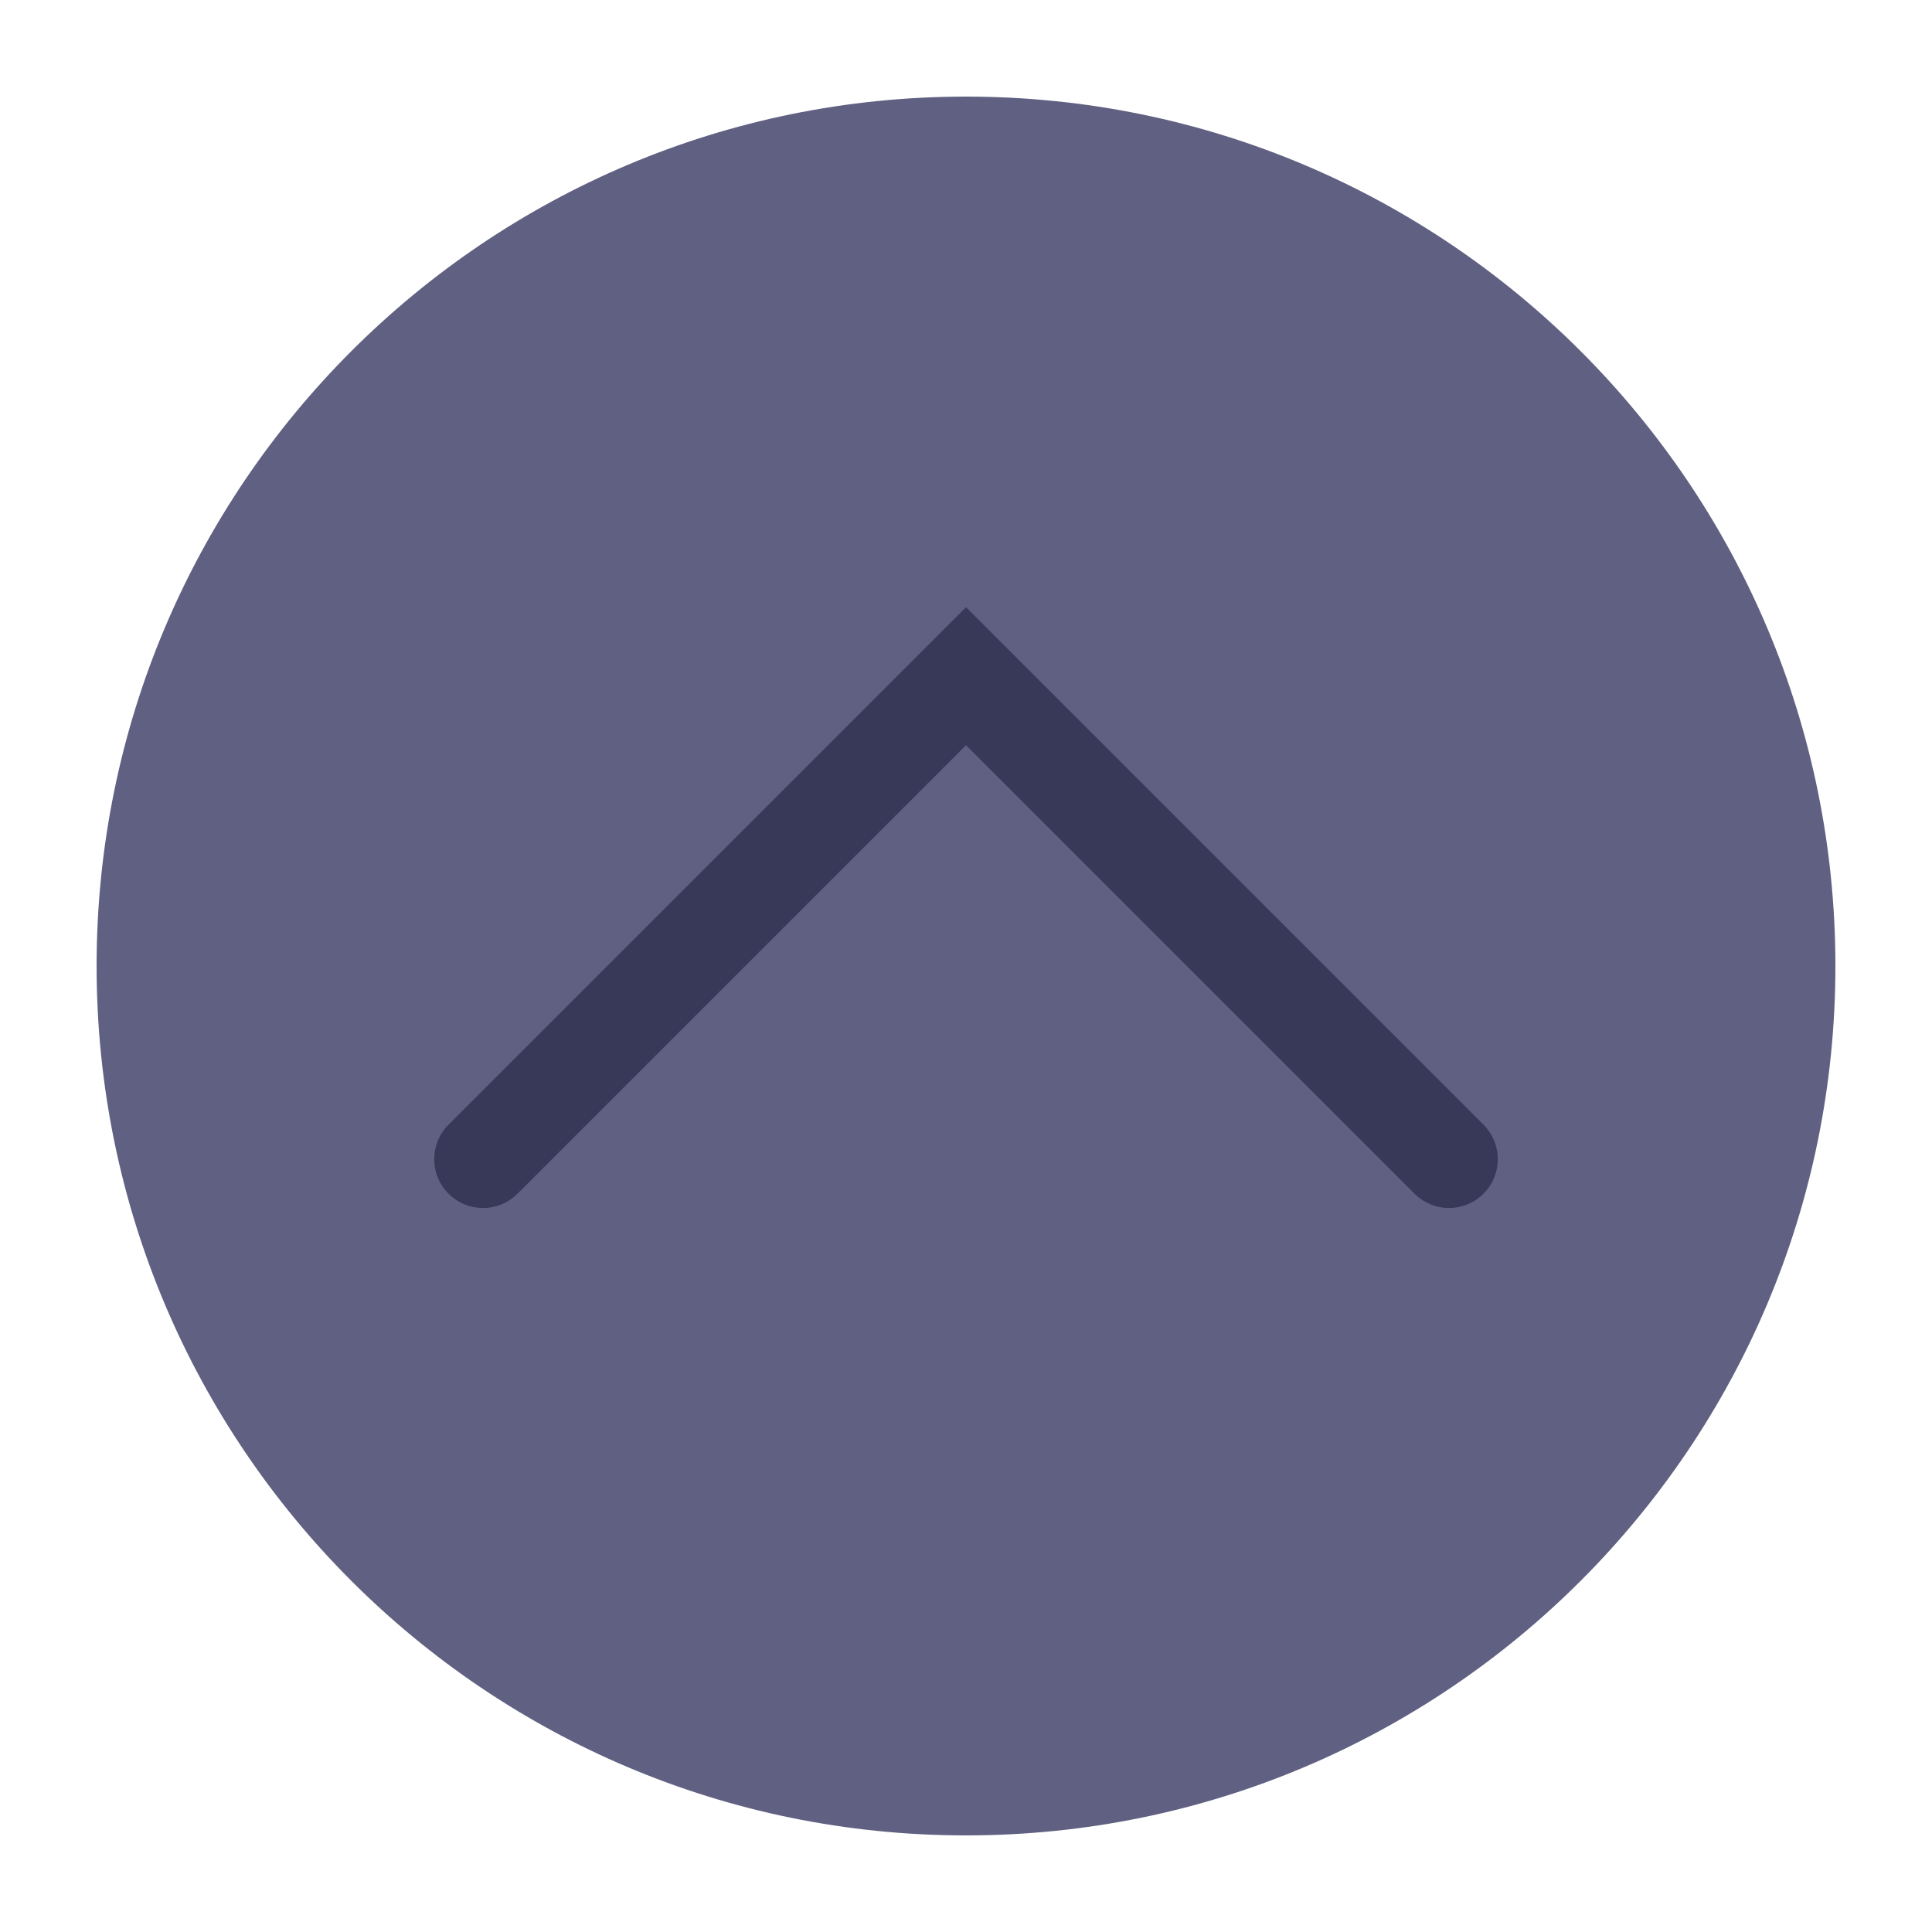
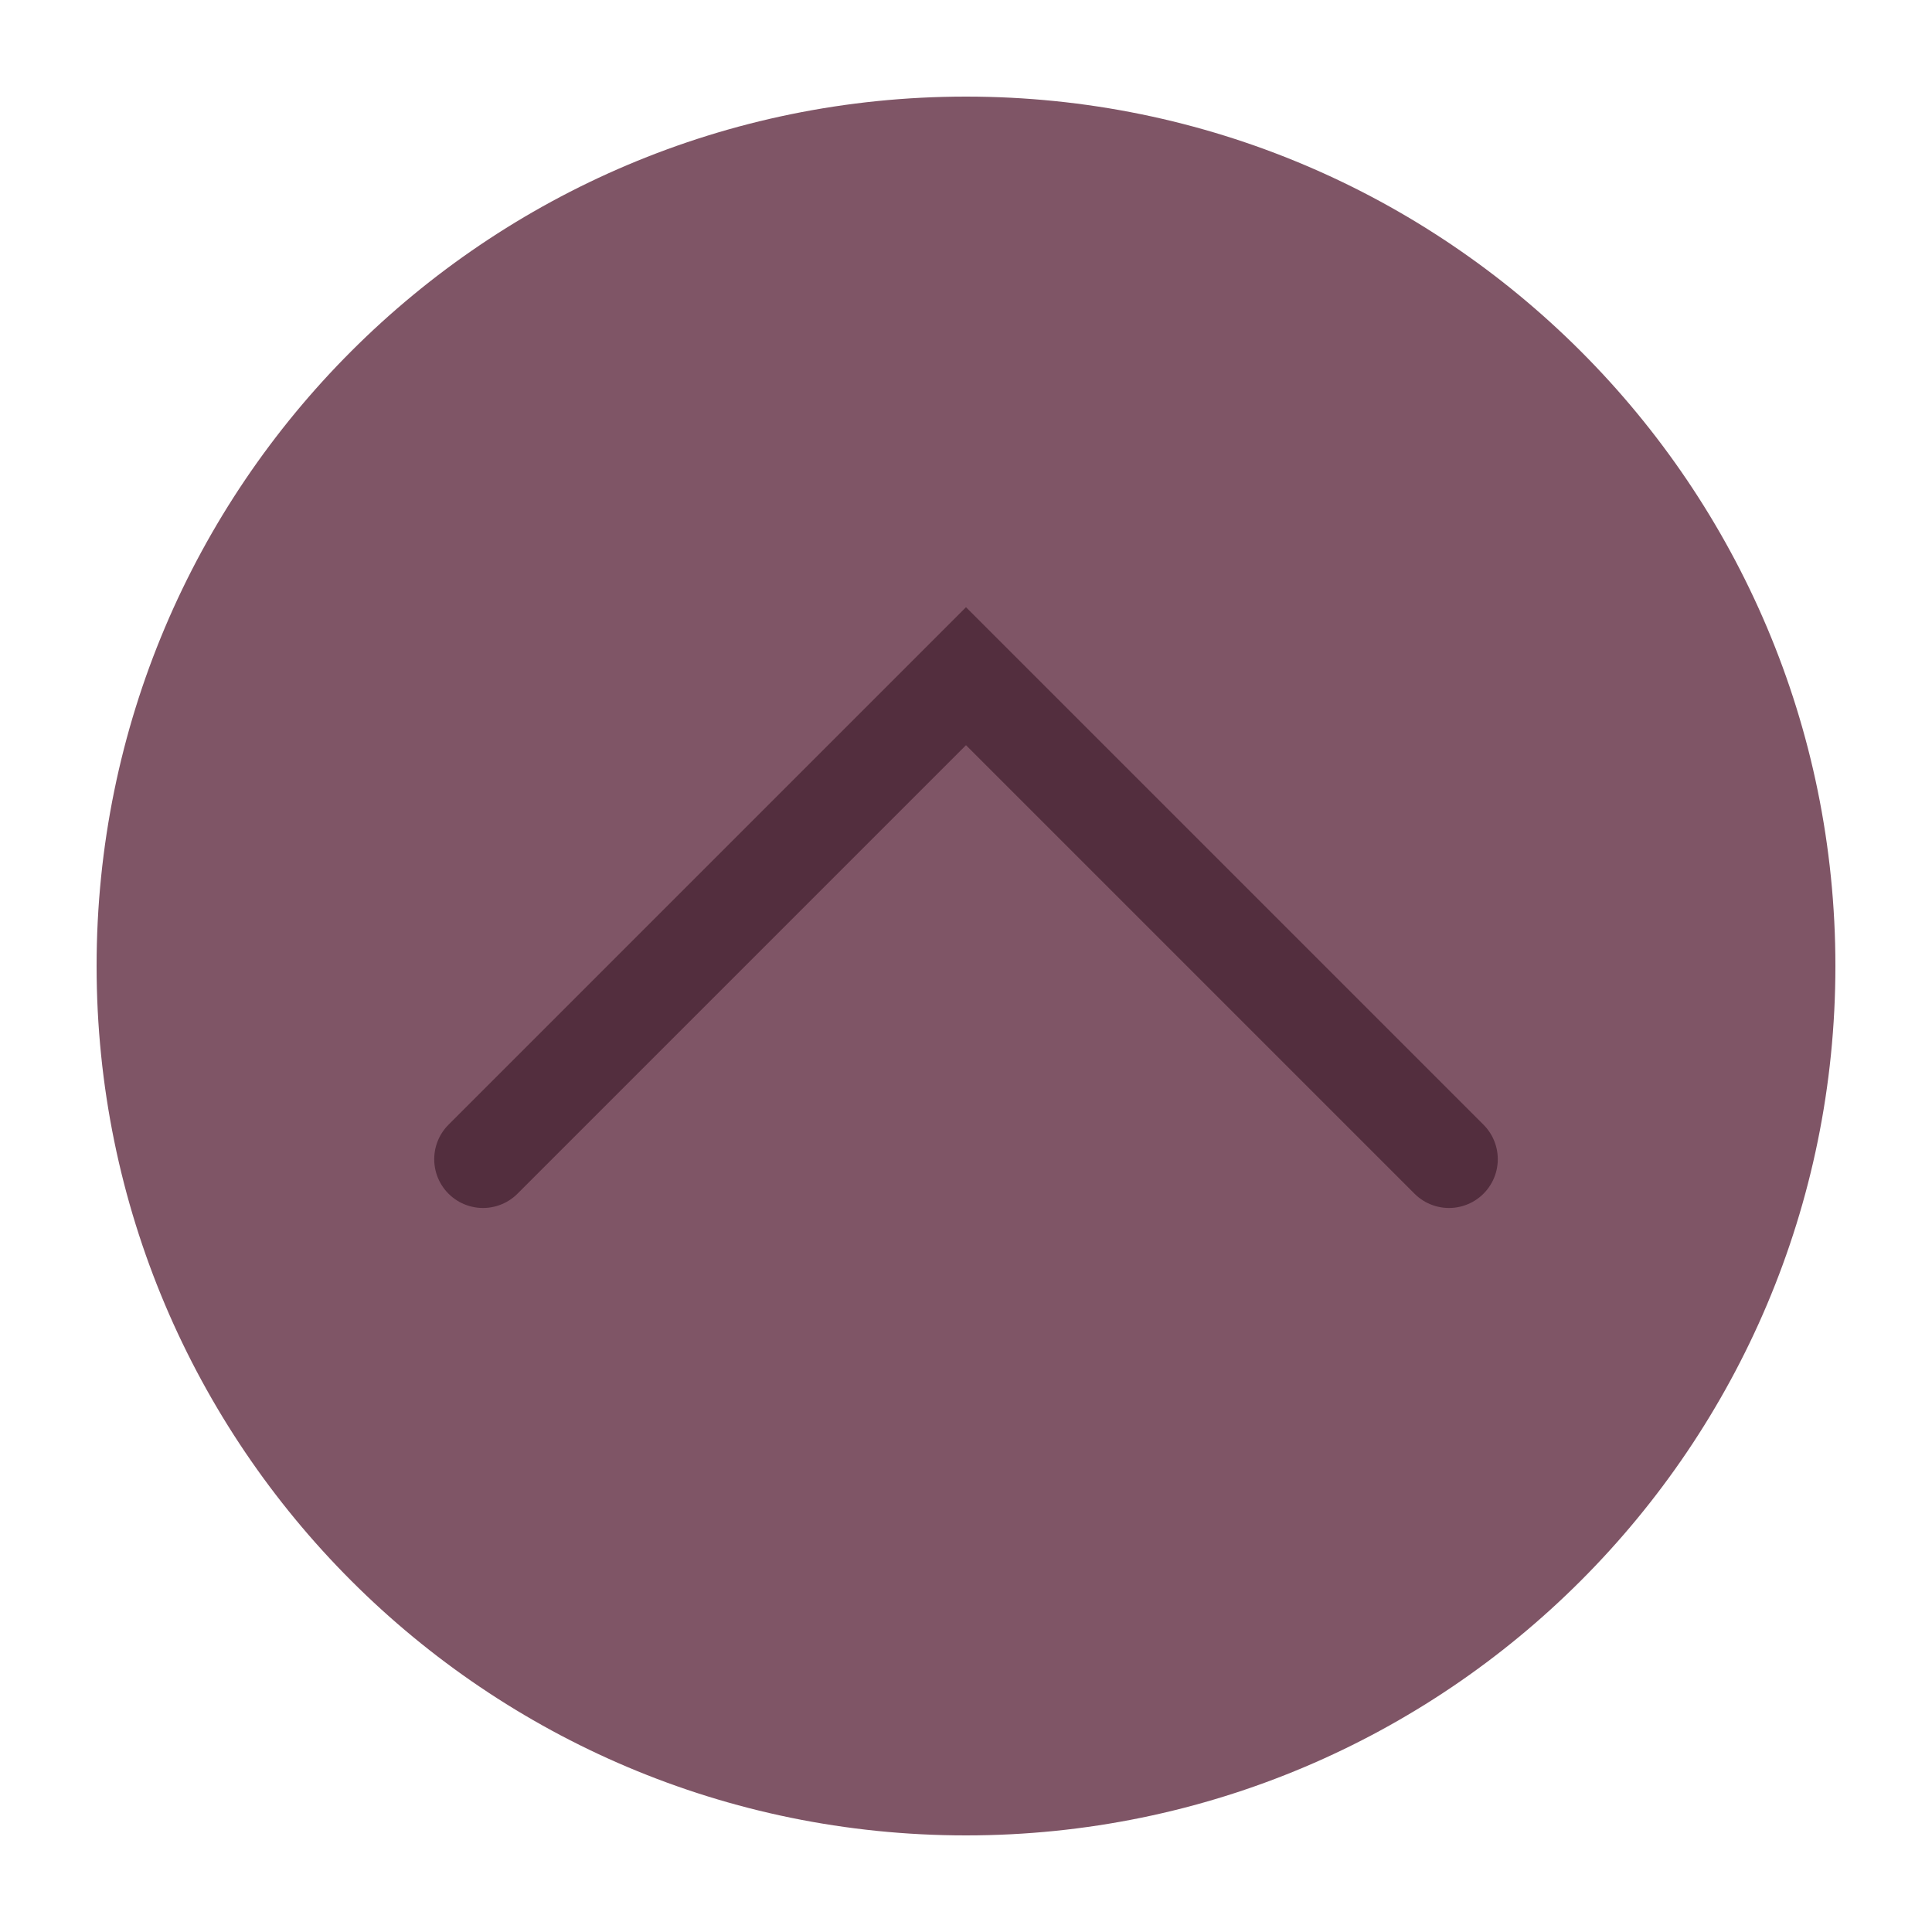
<svg xmlns="http://www.w3.org/2000/svg" viewBox="0 0 50 50" version="1.2" baseProfile="tiny">
  <defs>
</defs>
  <g fill="none" stroke="black" stroke-width="1" fill-rule="evenodd" stroke-linecap="square" stroke-linejoin="bevel">
    <g fill="none" stroke="#000000" stroke-opacity="1" stroke-width="1" stroke-linecap="square" stroke-linejoin="bevel" transform="matrix(1,0,0,1,0,0)" font-family="Monaspace Xenon NF" font-size="12" font-weight="300" font-style="normal">
</g>
-     <g fill="#606082" fill-opacity="1" stroke="none" transform="matrix(2.5,0,0,2.5,2.5,2.5)" font-family="Monaspace Xenon NF" font-size="12" font-weight="300" font-style="normal">
+     <g fill="#7f5566" fill-opacity="1" stroke="none" transform="matrix(2.5,0,0,2.5,2.5,2.5)" font-family="Monaspace Xenon NF" font-size="12" font-weight="300" font-style="normal">
      <circle cx="9" cy="9" r="9" />
    </g>
-     <g fill="none" stroke="#383958" stroke-opacity="1" stroke-width="1.01" stroke-linecap="round" stroke-linejoin="miter" stroke-miterlimit="2" transform="matrix(2.5,0,0,2.5,2.5,2.5)" font-family="Monaspace Xenon NF" font-size="12" font-weight="300" font-style="normal">
+     <g fill="none" stroke="#532e3e" stroke-opacity="1" stroke-width="1.01" stroke-linecap="round" stroke-linejoin="miter" stroke-miterlimit="2" transform="matrix(2.5,0,0,2.5,2.5,2.5)" font-family="Monaspace Xenon NF" font-size="12" font-weight="300" font-style="normal">
      <polyline fill="none" vector-effect="none" points="4,11 9,6 14,11 " />
    </g>
    <g fill="none" stroke="#000000" stroke-opacity="1" stroke-width="1" stroke-linecap="square" stroke-linejoin="bevel" transform="matrix(1,0,0,1,0,0)" font-family="Monaspace Xenon NF" font-size="12" font-weight="300" font-style="normal">
</g>
  </g>
</svg>
